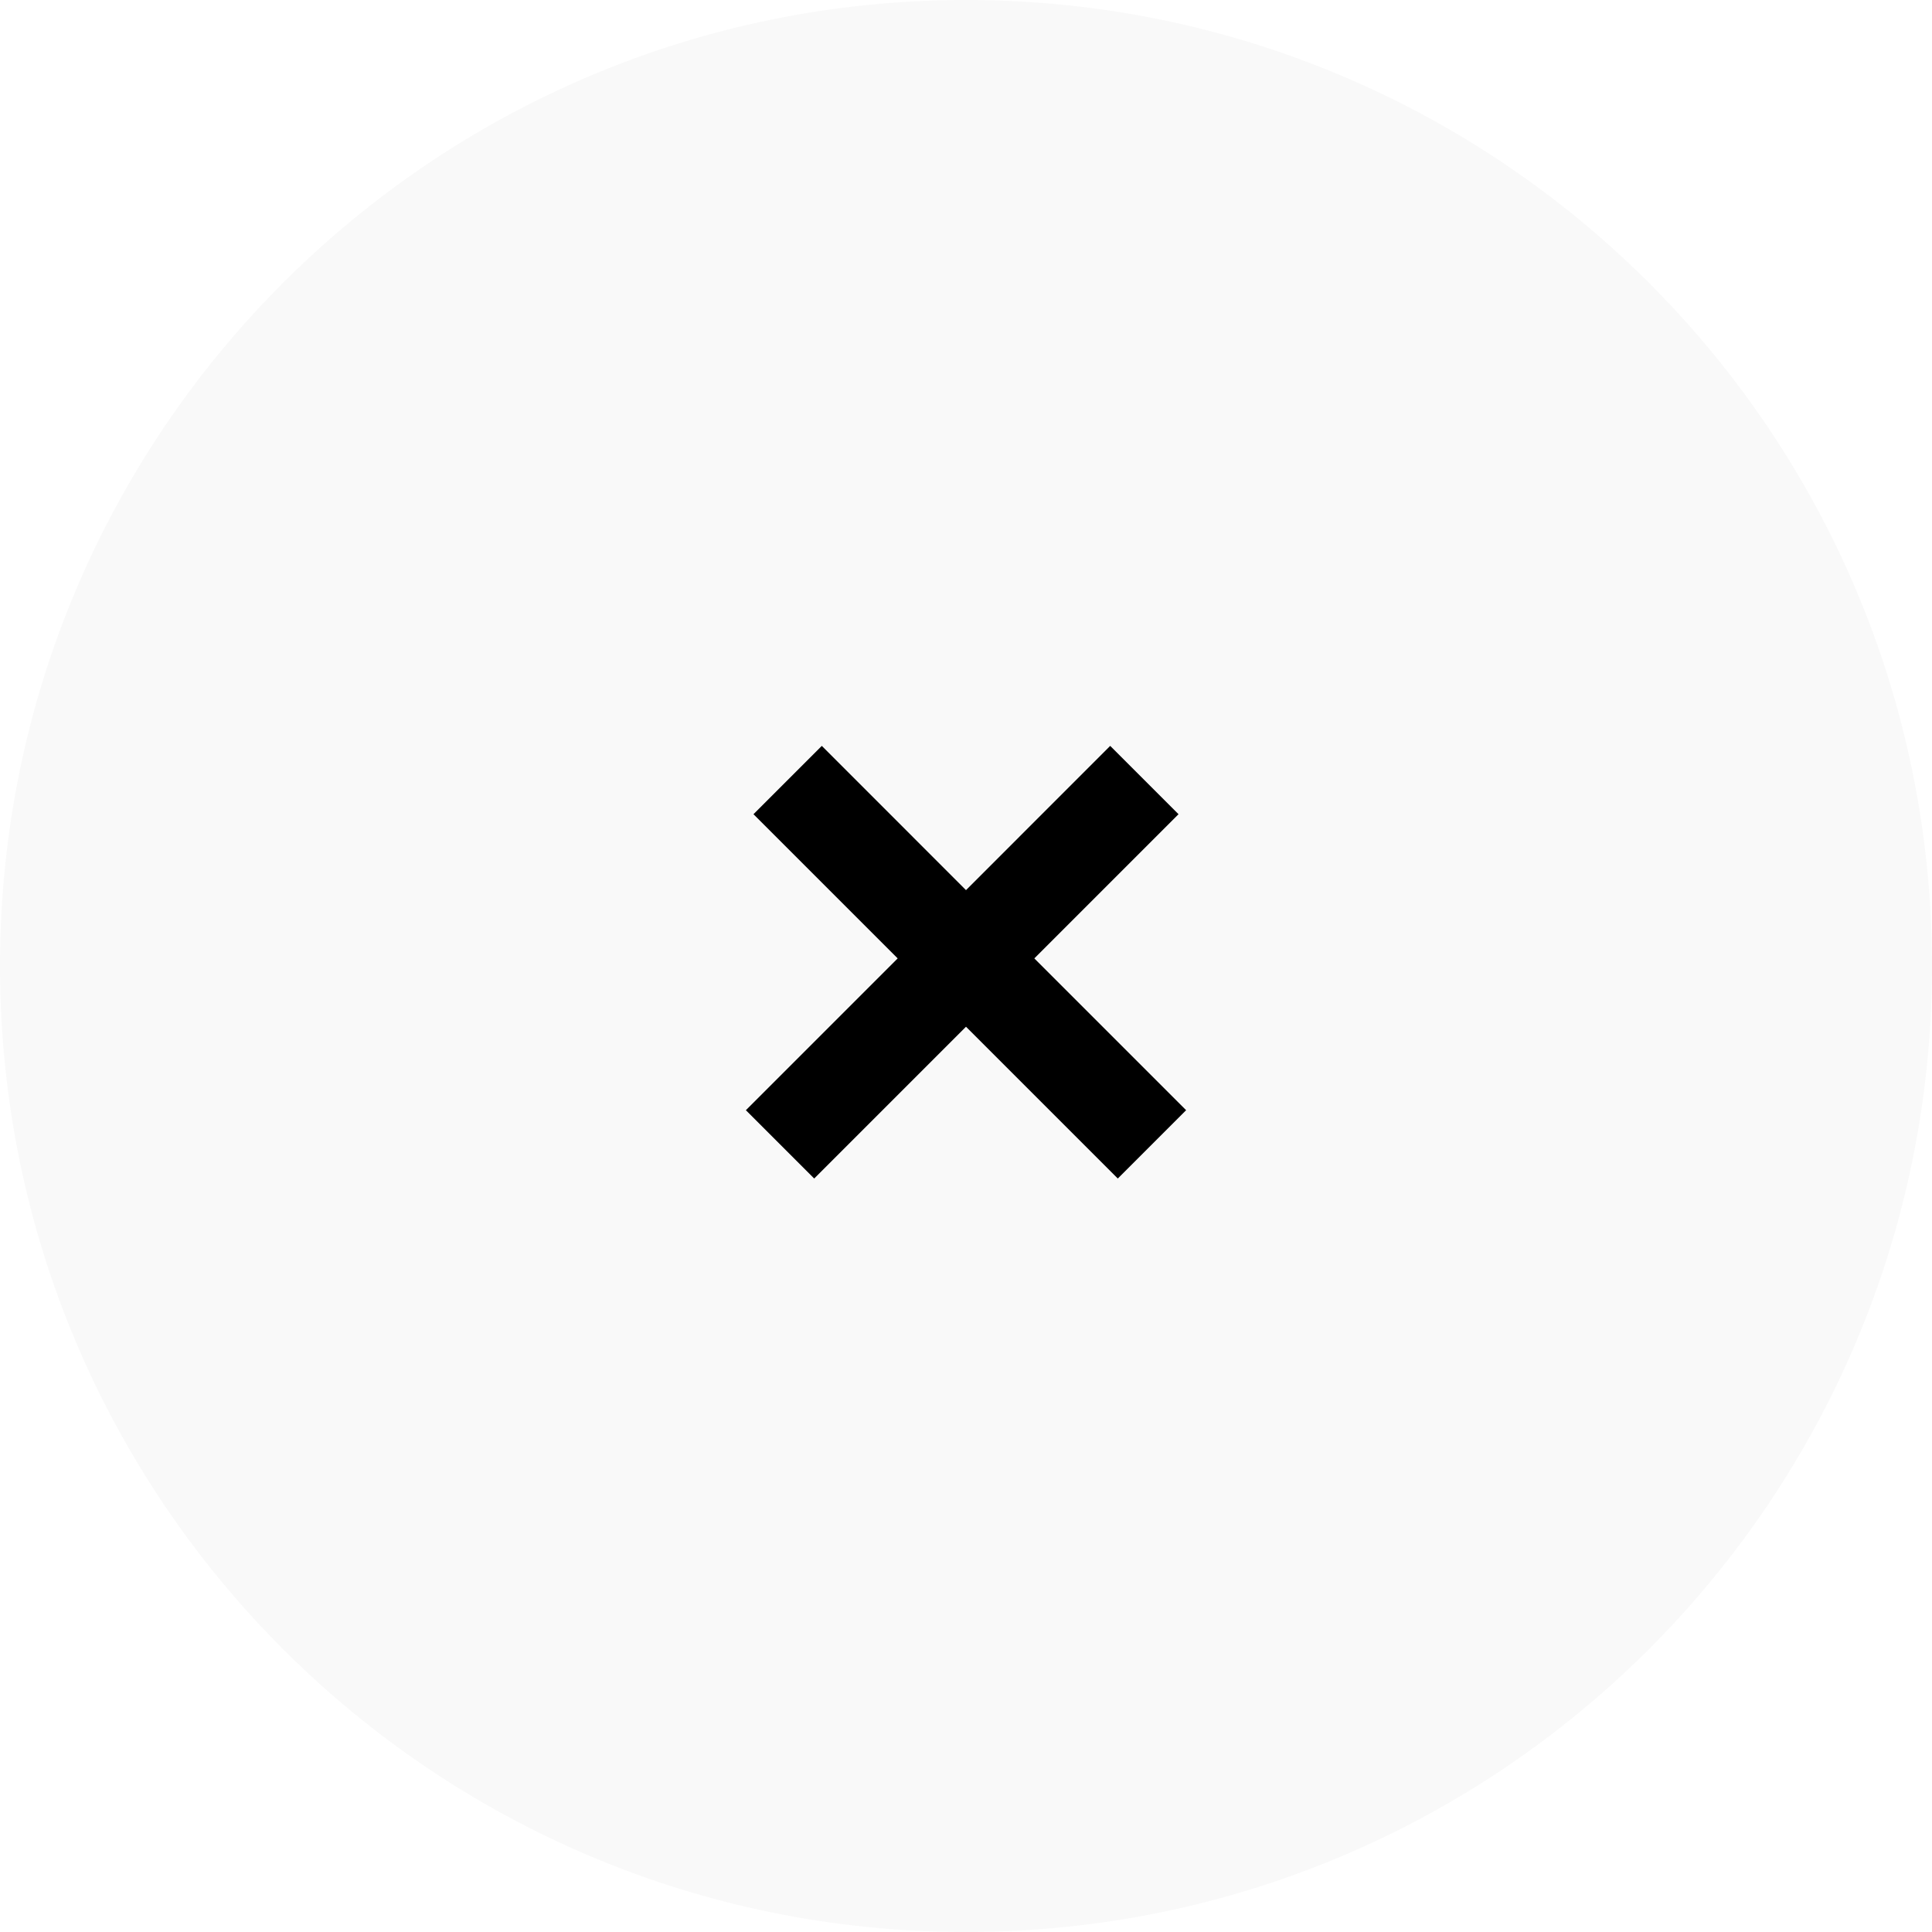
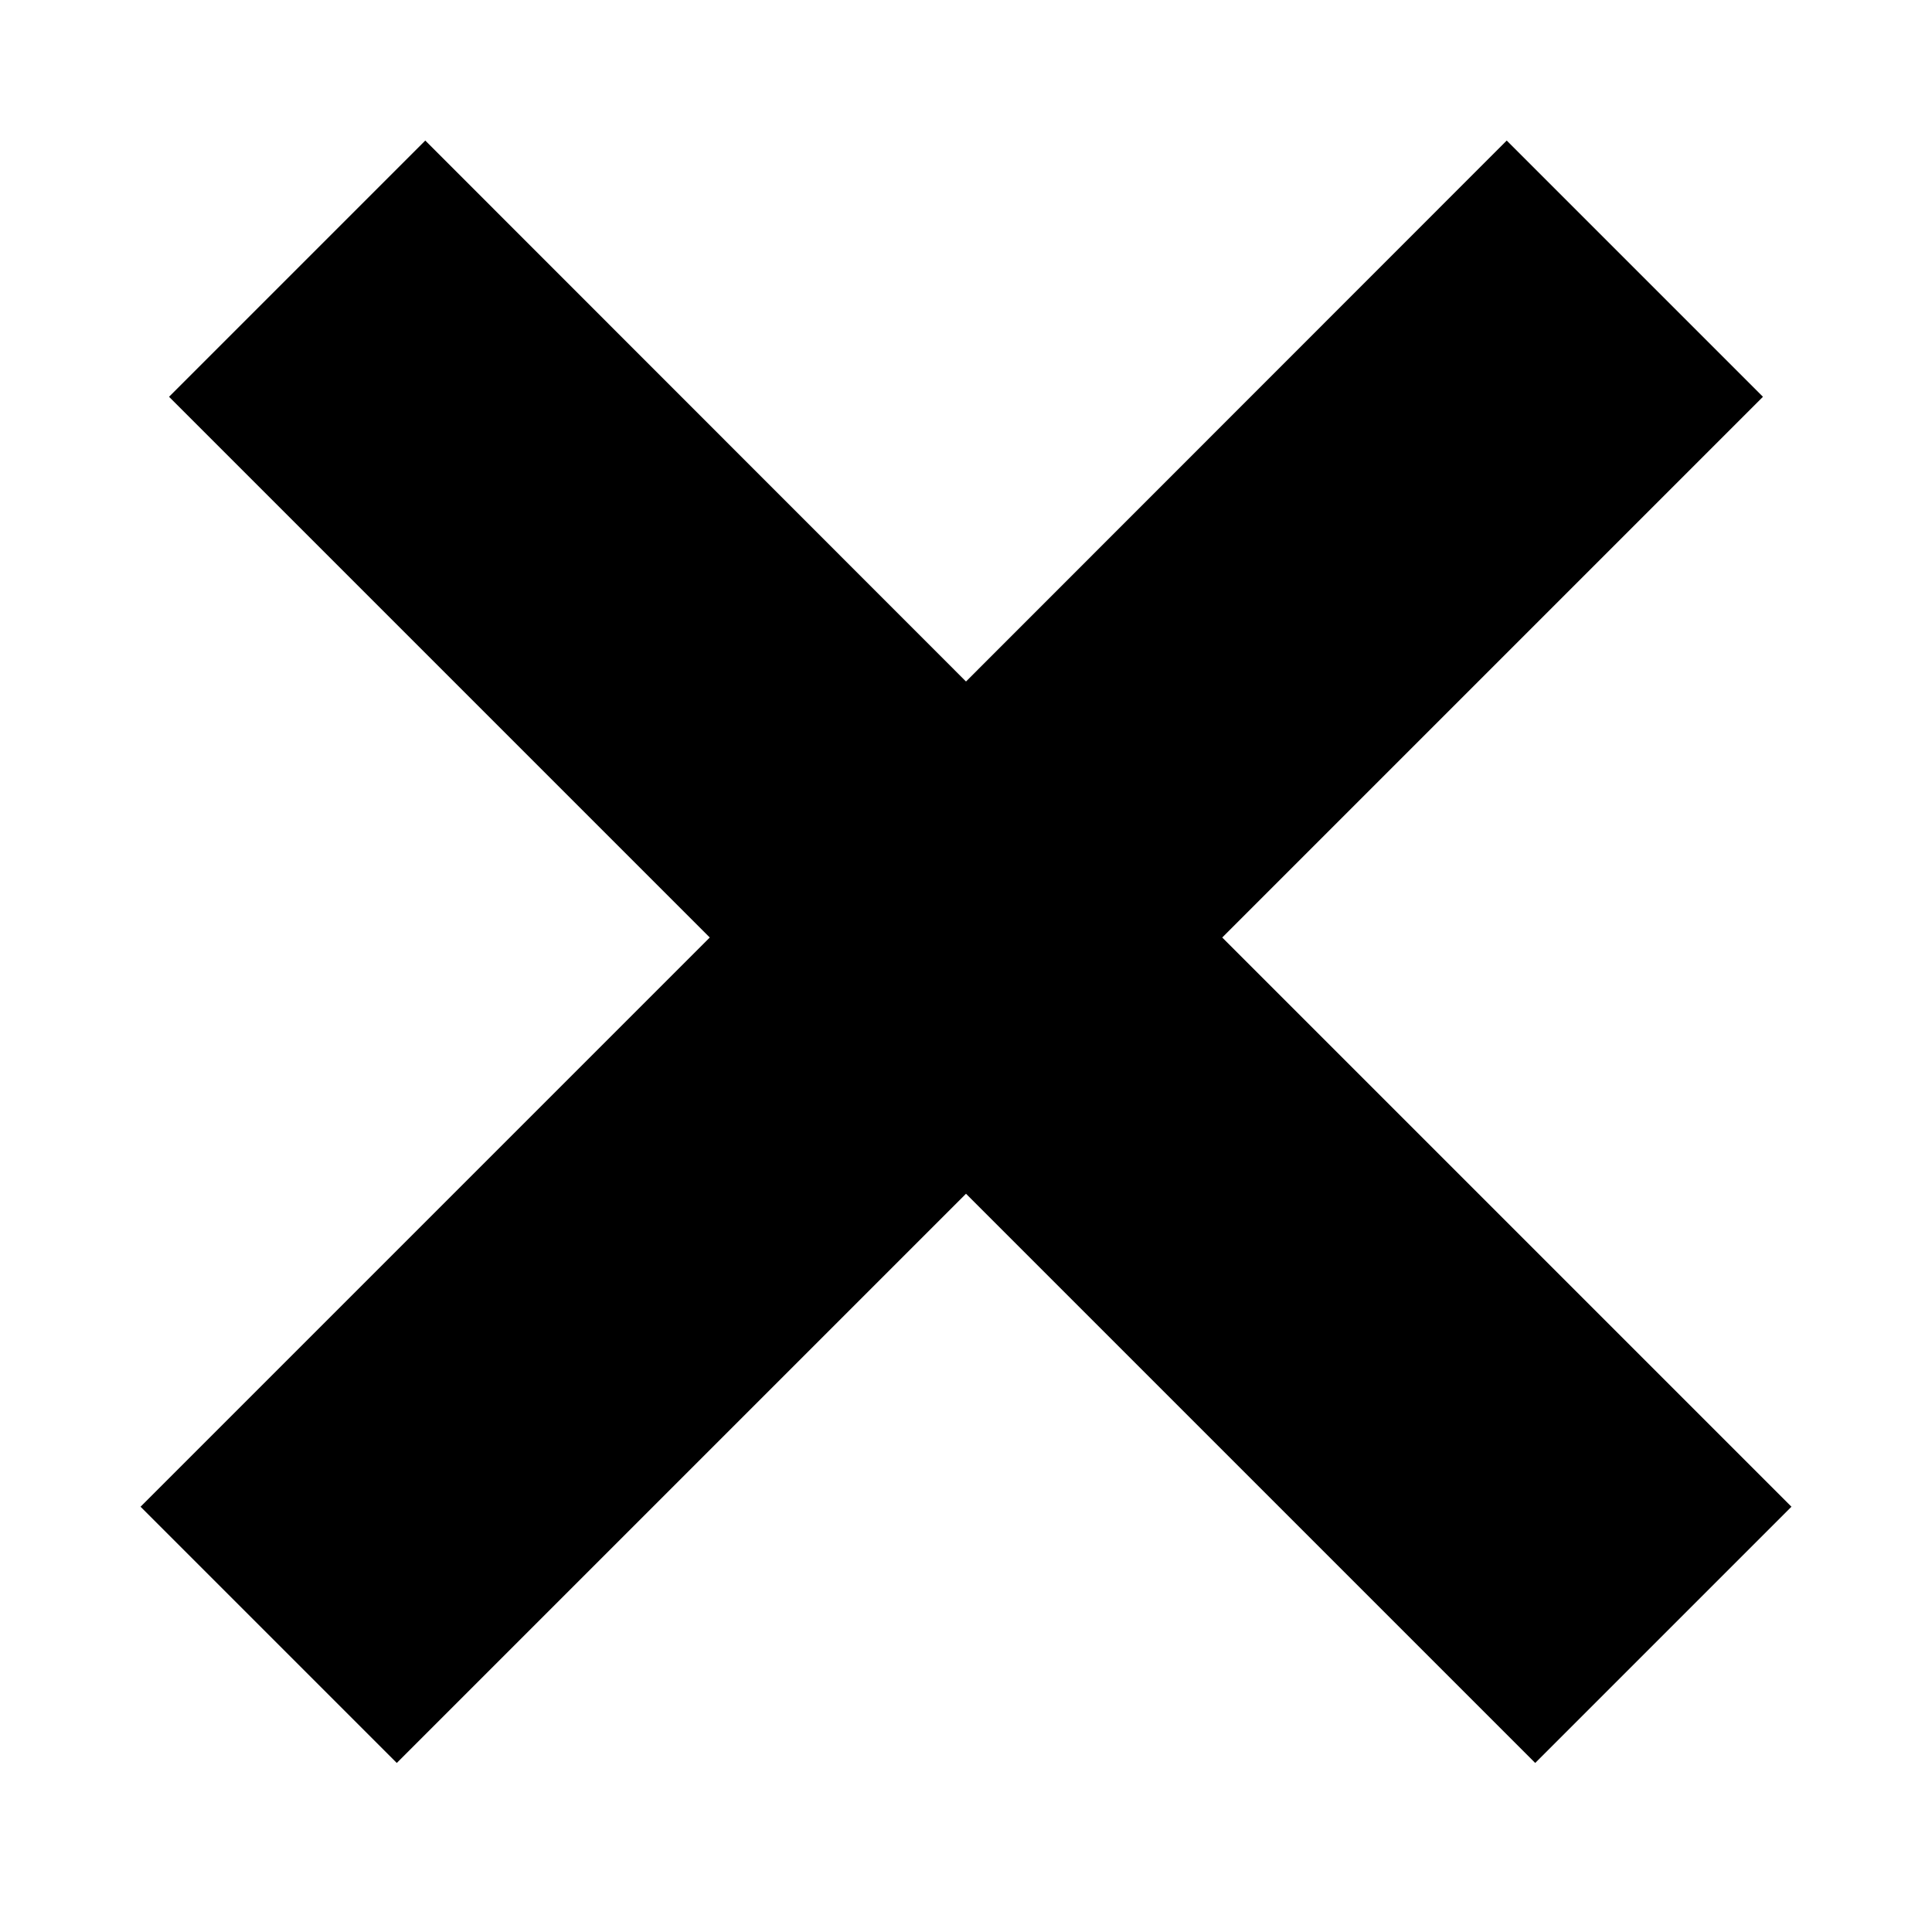
- <svg xmlns="http://www.w3.org/2000/svg" width="30" height="30" viewBox="0 0 30 30" fill="none">
-   <rect width="30" height="30" rx="15" fill="#F9F9F9" />
-   <path fill-rule="evenodd" clip-rule="evenodd" d="M15 15.943L17.357 18.3L18.418 17.239L16.061 14.882L18.3 12.643L17.239 11.582L15 13.822L12.761 11.582L11.7 12.643L13.939 14.882L11.582 17.239L12.643 18.3L15 15.943Z" fill="black" />
+ <svg xmlns="http://www.w3.org/2000/svg" width="8" height="8" viewBox="0 0 8 8" fill="none">
+   <path fill-rule="evenodd" clip-rule="evenodd" d="M4 4.943L6.357 7.3L7.418 6.239L5.061 3.882L7.3 1.643L6.239 0.582L4 2.822L1.761 0.582L0.7 1.643L2.939 3.882L0.582 6.239L1.643 7.3L4 4.943Z" fill="black" />
</svg>
